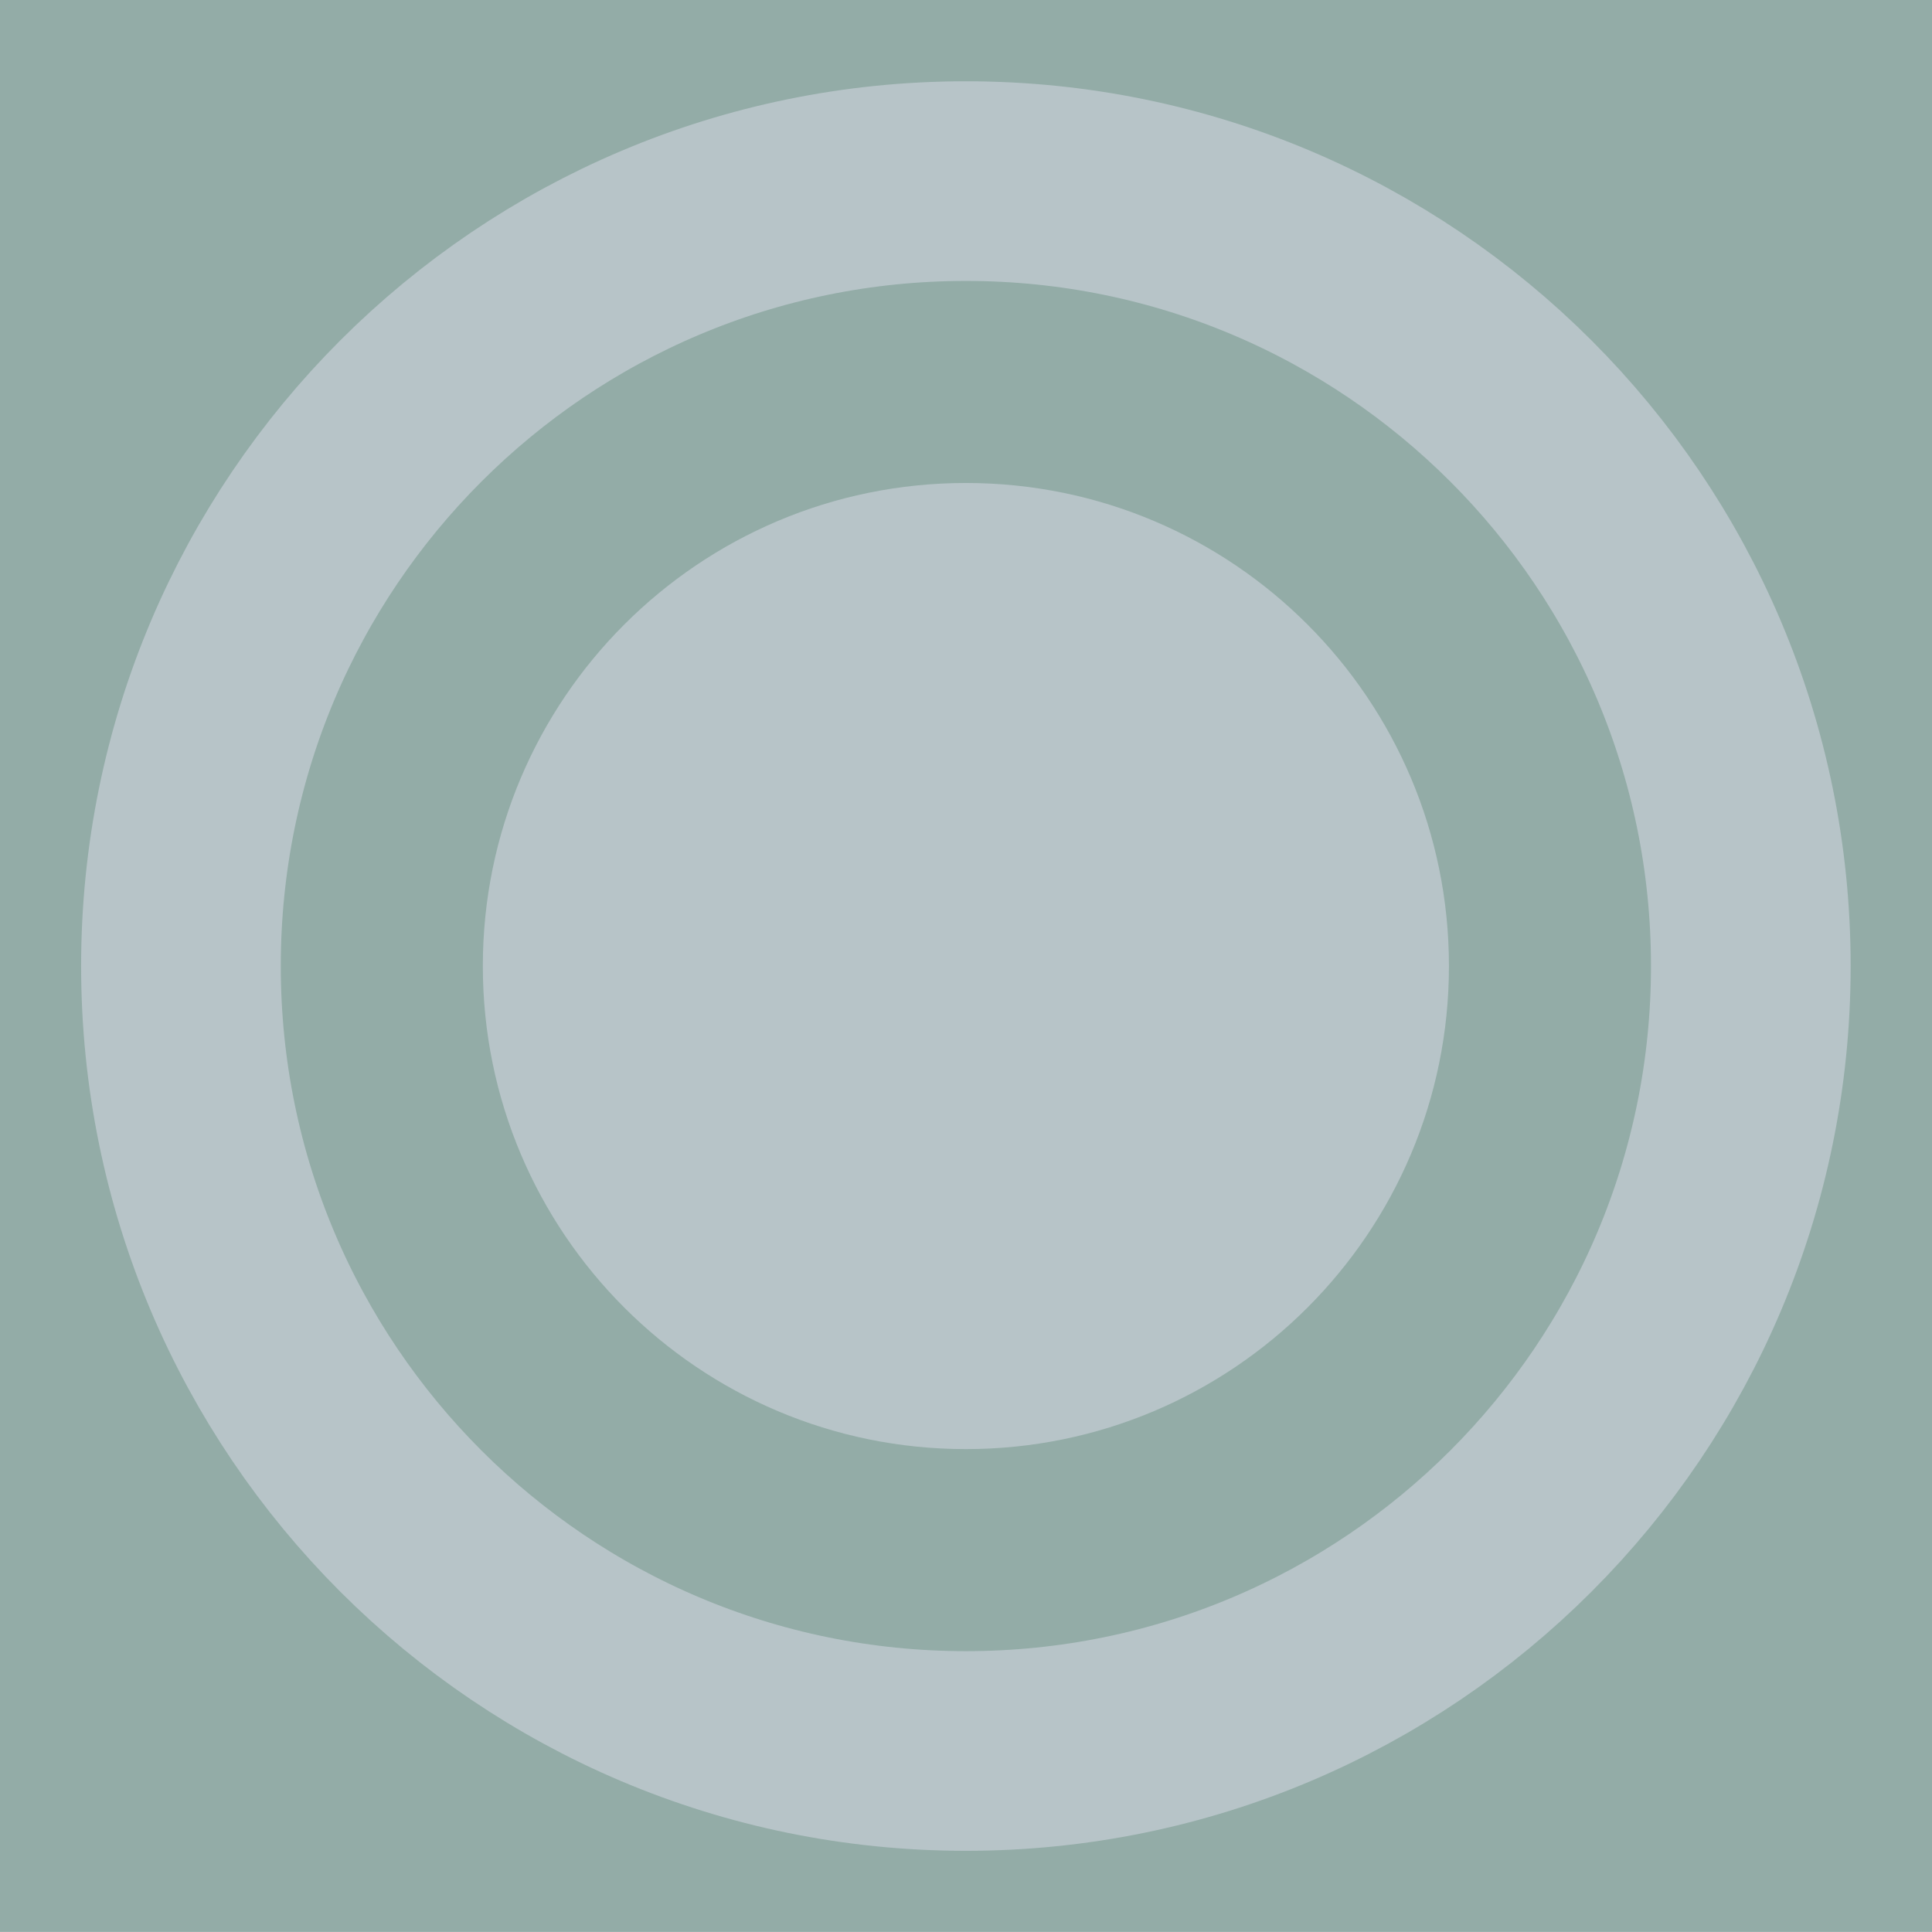
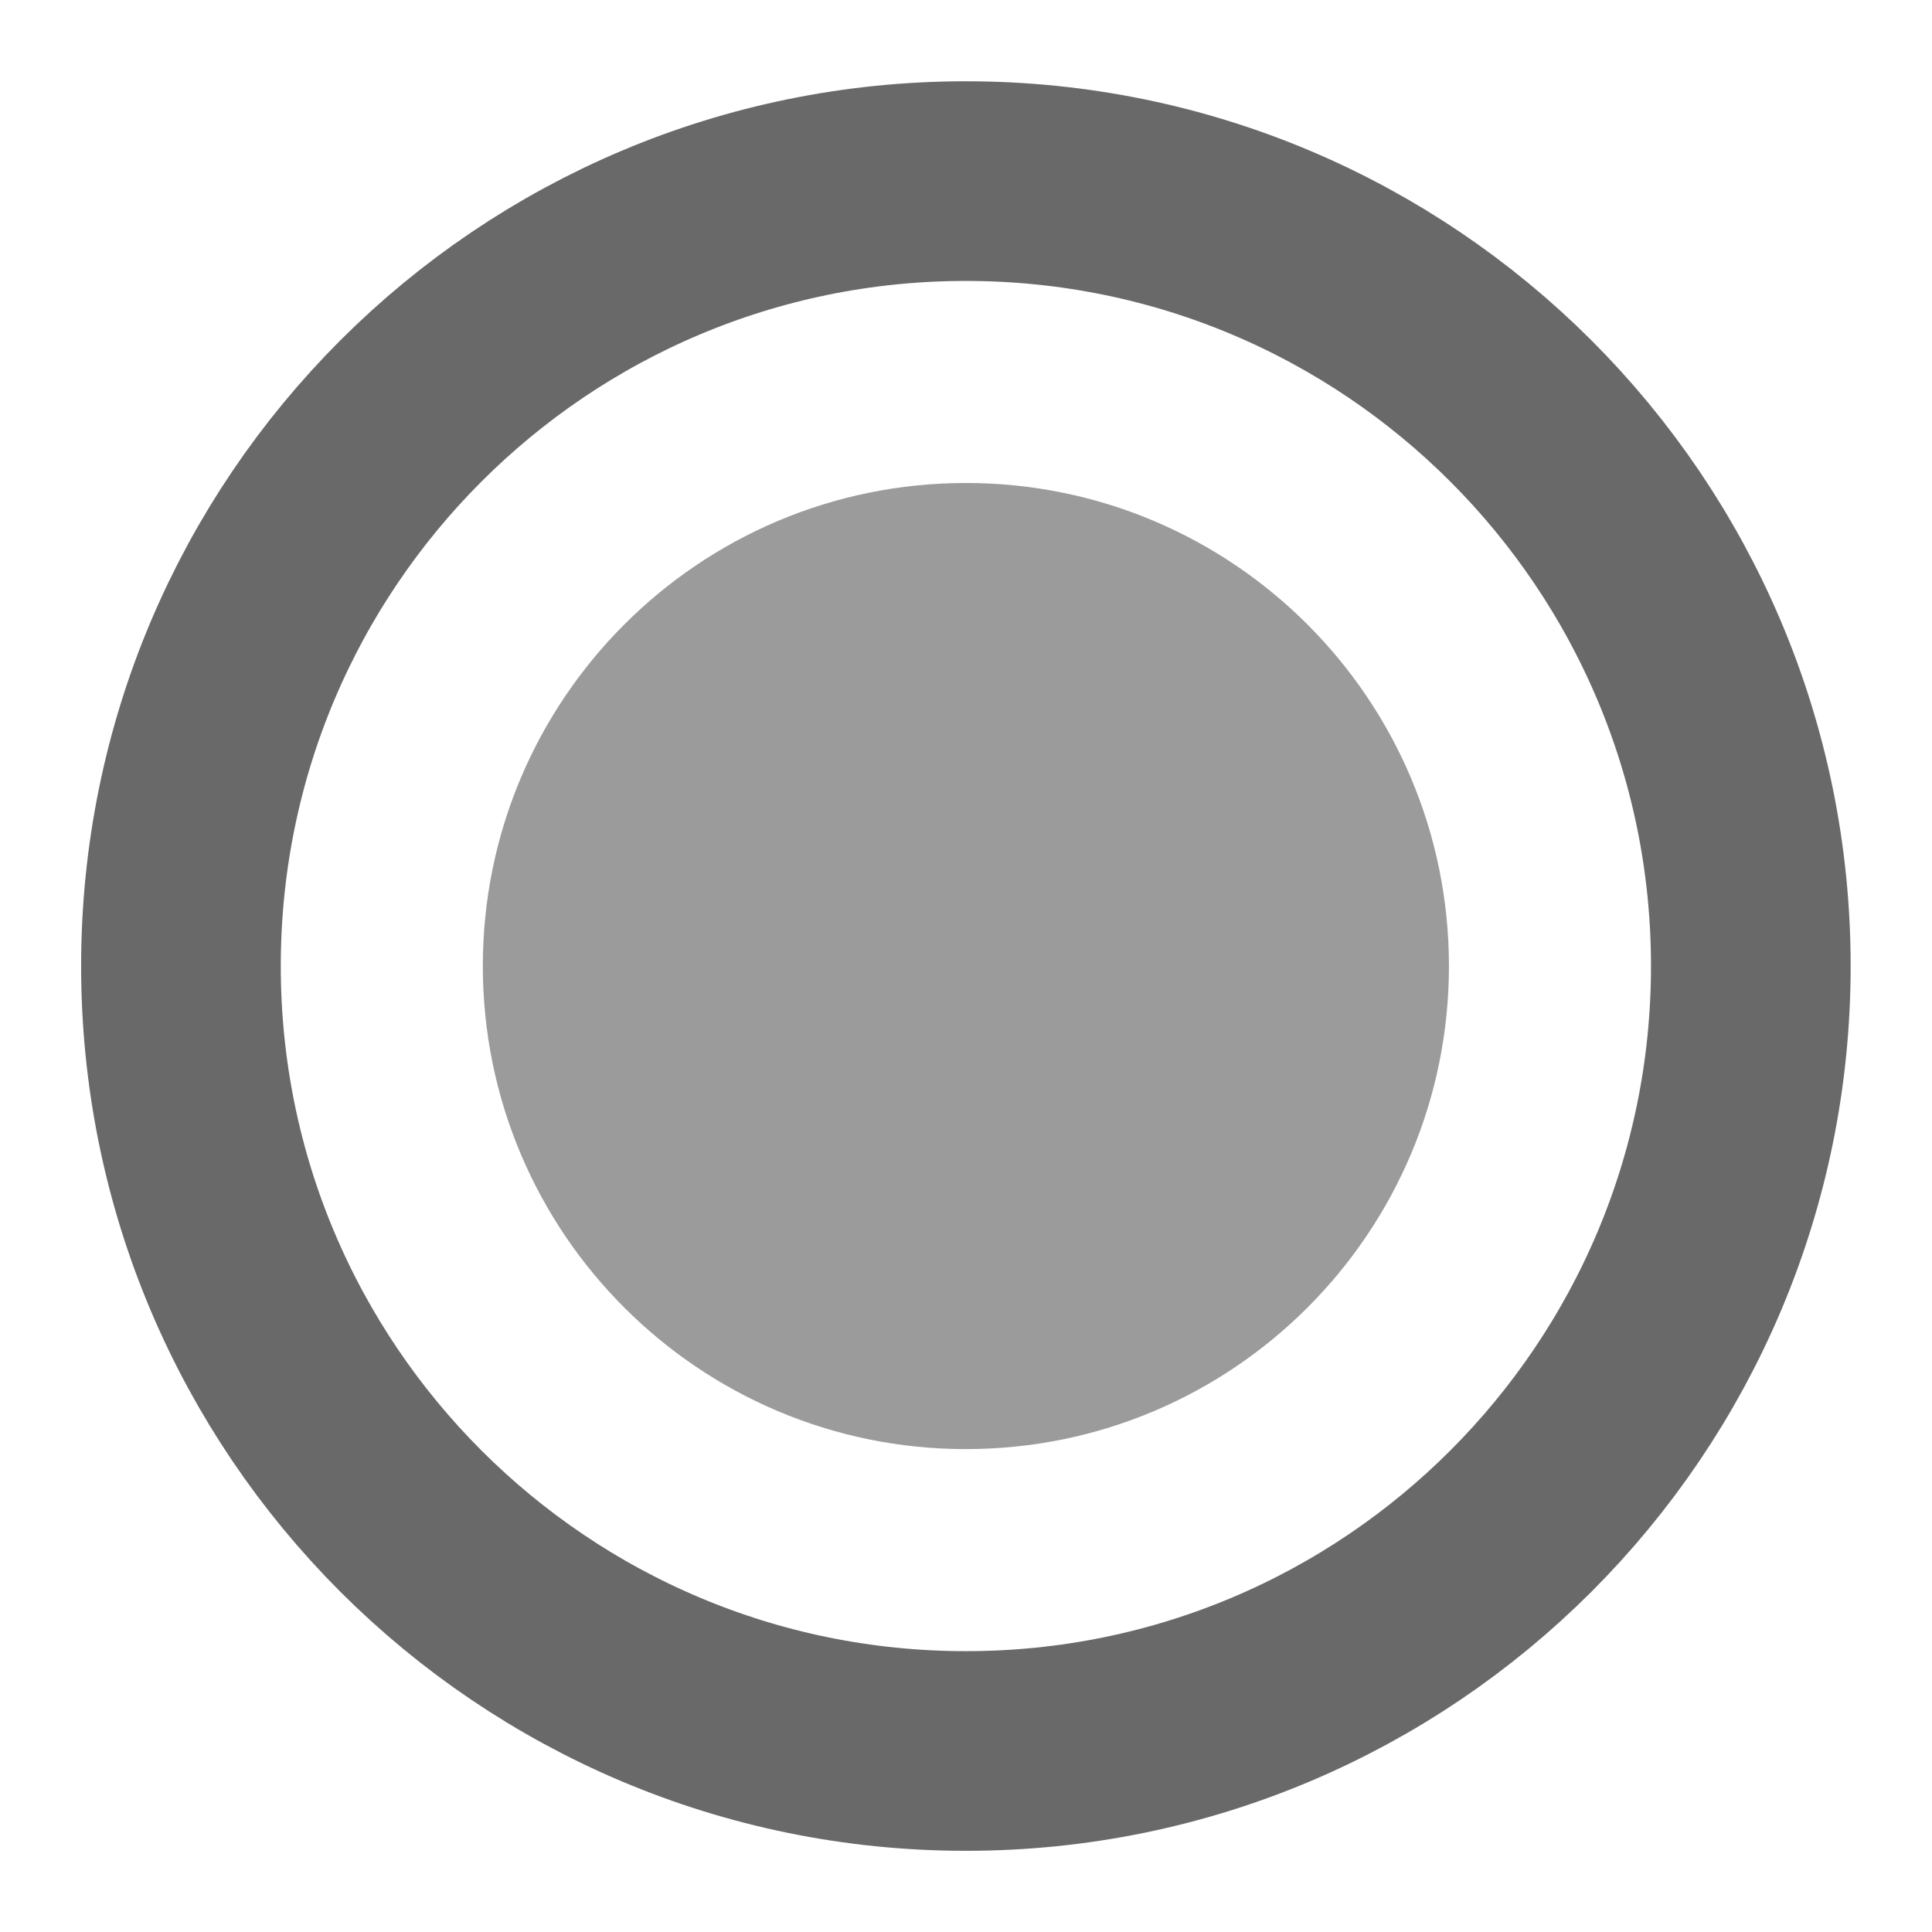
<svg xmlns="http://www.w3.org/2000/svg" width="32" height="32" viewBox="0 0 8.467 8.467" version="1.1" id="svg8">
  <defs id="defs2" />
  <g id="layer1" transform="translate(0,-288.5333)">
-     <rect style="opacity:1;fill:#93aca7;fill-opacity:1;stroke:none;stroke-width:0.265;stroke-linecap:butt;stroke-miterlimit:4;stroke-dasharray:none" id="rect812" width="8.467" height="8.467" x="0" y="288.533" />
-     <circle style="opacity:1;fill:#b7c4c8;fill-opacity:1;stroke:none;stroke-width:0.538;stroke-linecap:butt;stroke-miterlimit:4;stroke-dasharray:none" id="path814" cx="4.233" cy="292.767" r="2.117" />
-     <circle style="opacity:1;fill:none;fill-opacity:1;stroke:#b7c4c8;stroke-width:0.875;stroke-linecap:butt;stroke-miterlimit:4;stroke-dasharray:none;stroke-opacity:1" id="path814-3" cx="4.233" cy="292.767" r="3.44" />
+     <circle style="opacity:1;fill:#000000;fill-opacity:0.392;stroke:none;stroke-width:0.538;stroke-linecap:butt;stroke-miterlimit:4;stroke-dasharray:none" id="path814" cx="4.233" cy="292.767" r="2.117" />
+     <circle style="opacity:1;fill:none;fill-opacity:1;stroke:#000000;stroke-width:0.875;stroke-linecap:butt;stroke-miterlimit:4;stroke-dasharray:none;stroke-opacity:0.588" id="path814-3" cx="4.233" cy="292.767" r="3.44" />
  </g>
</svg>
